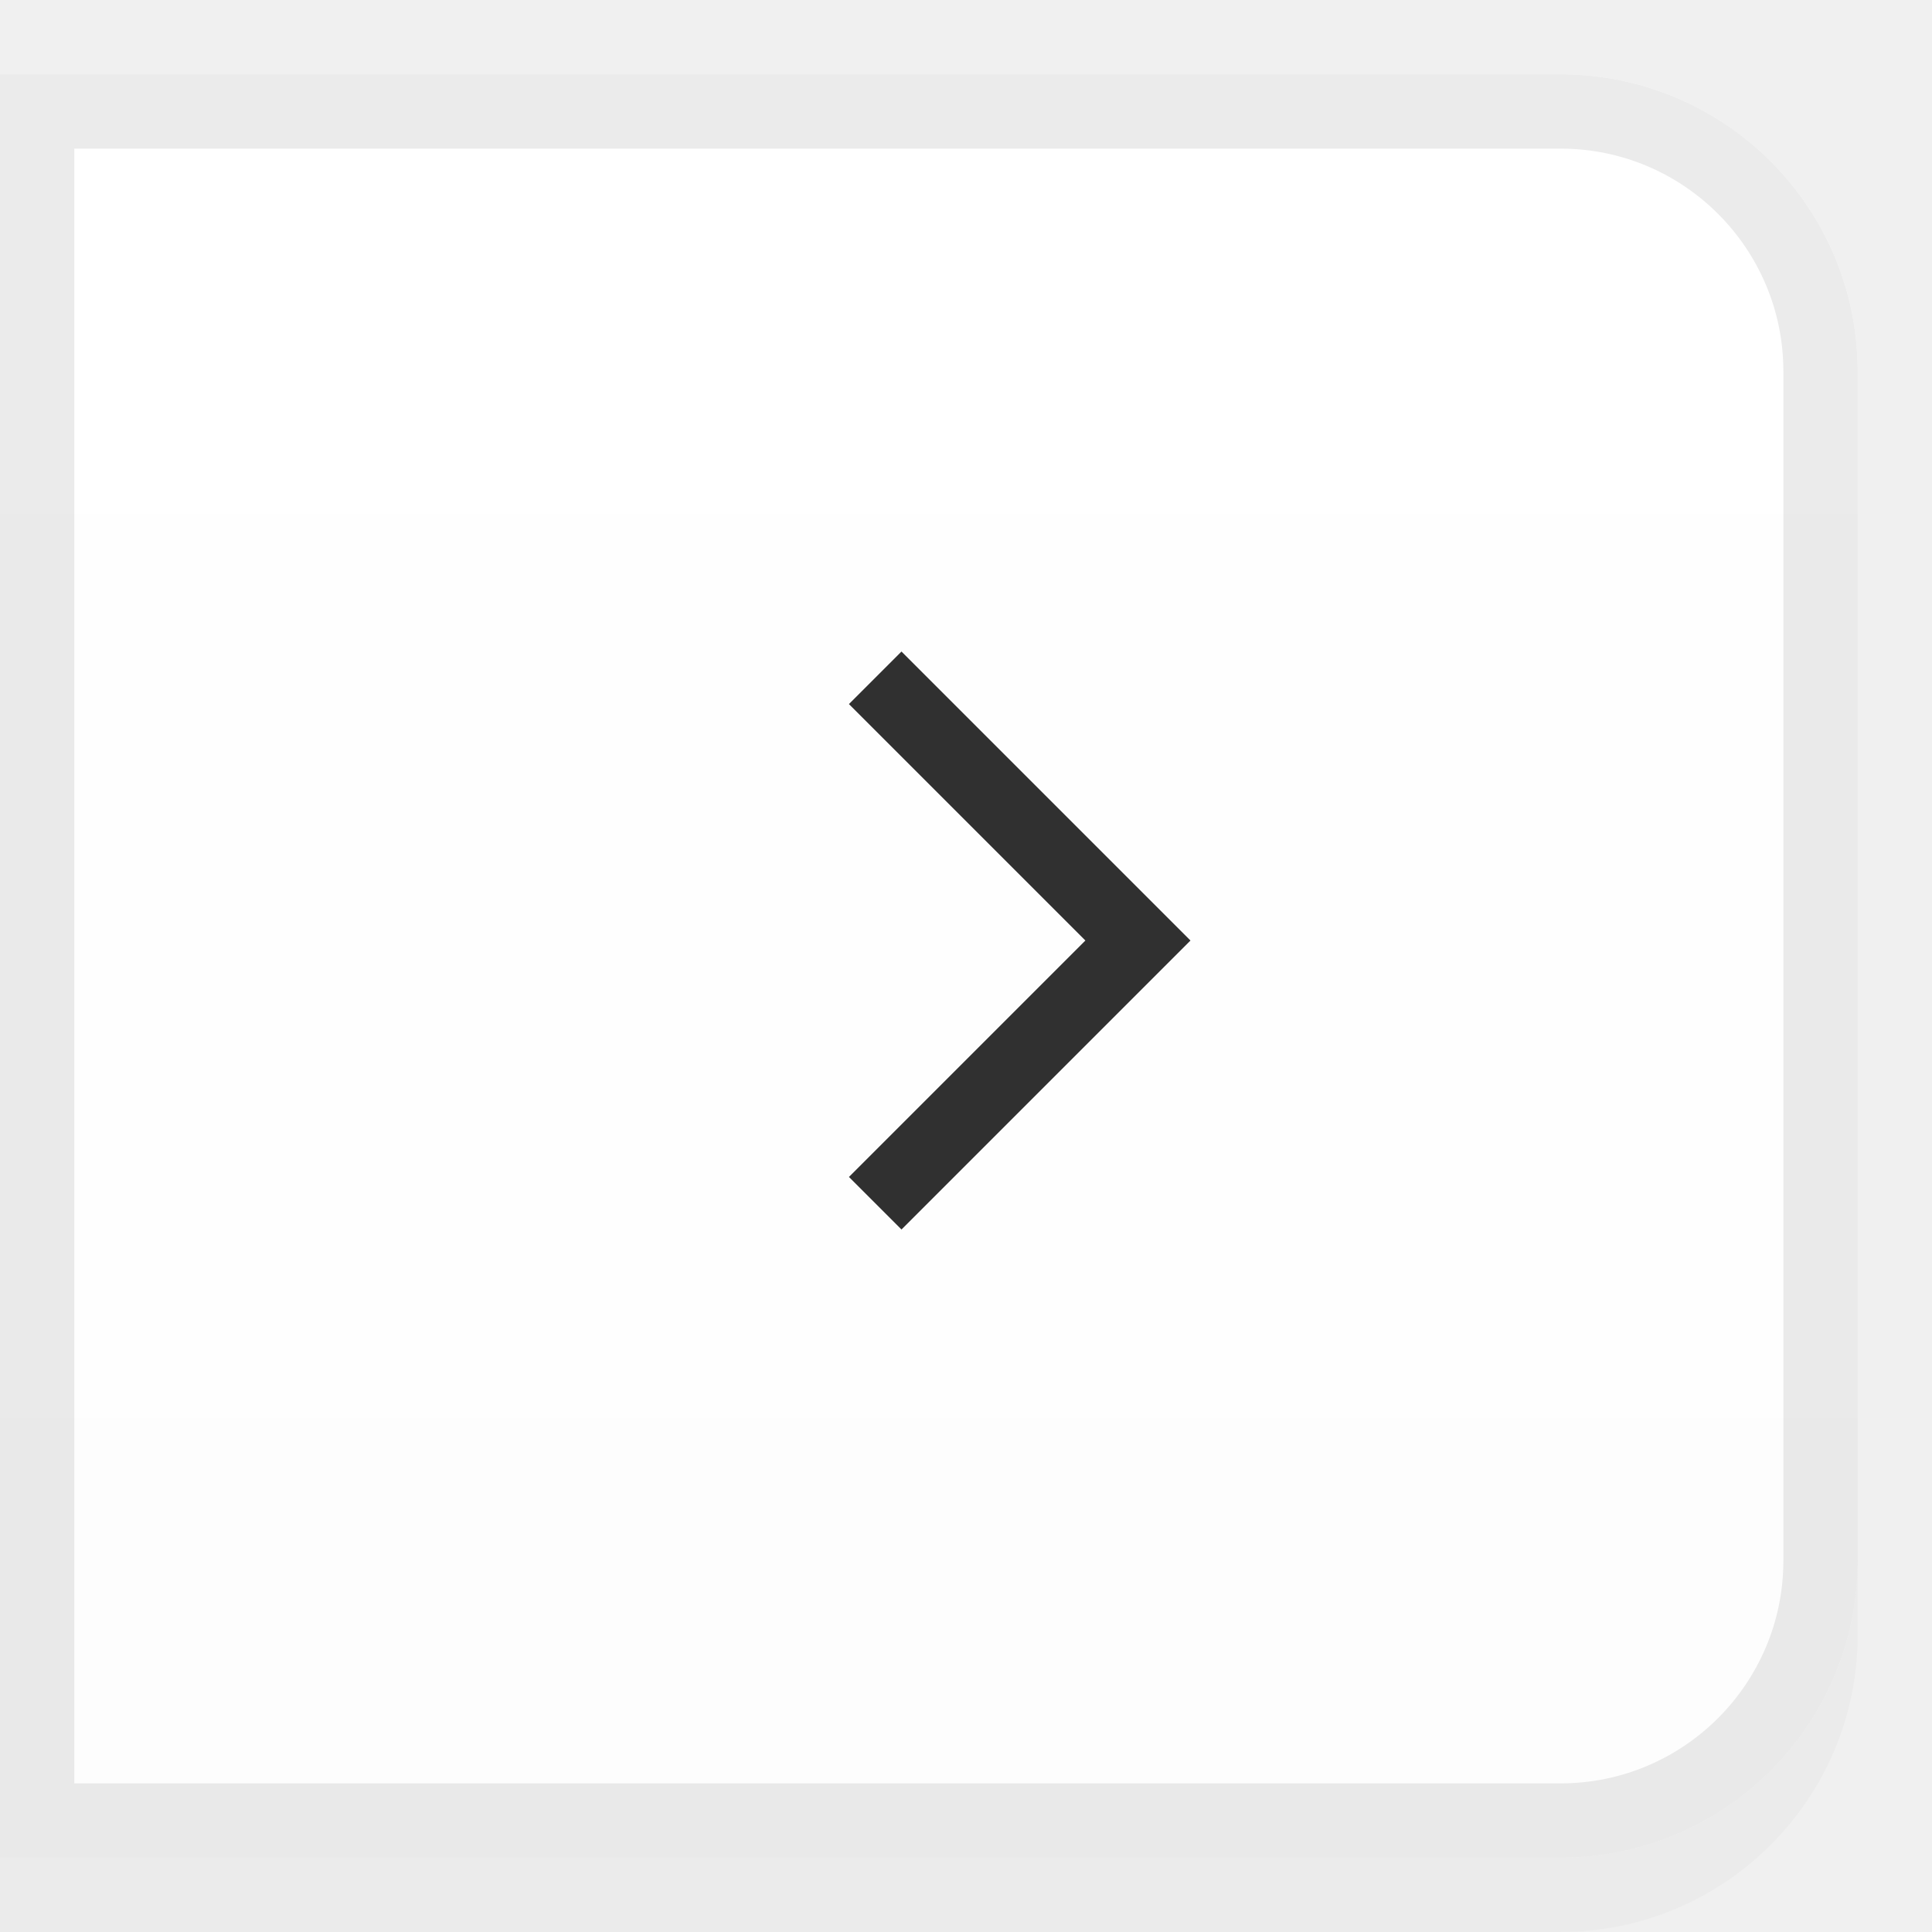
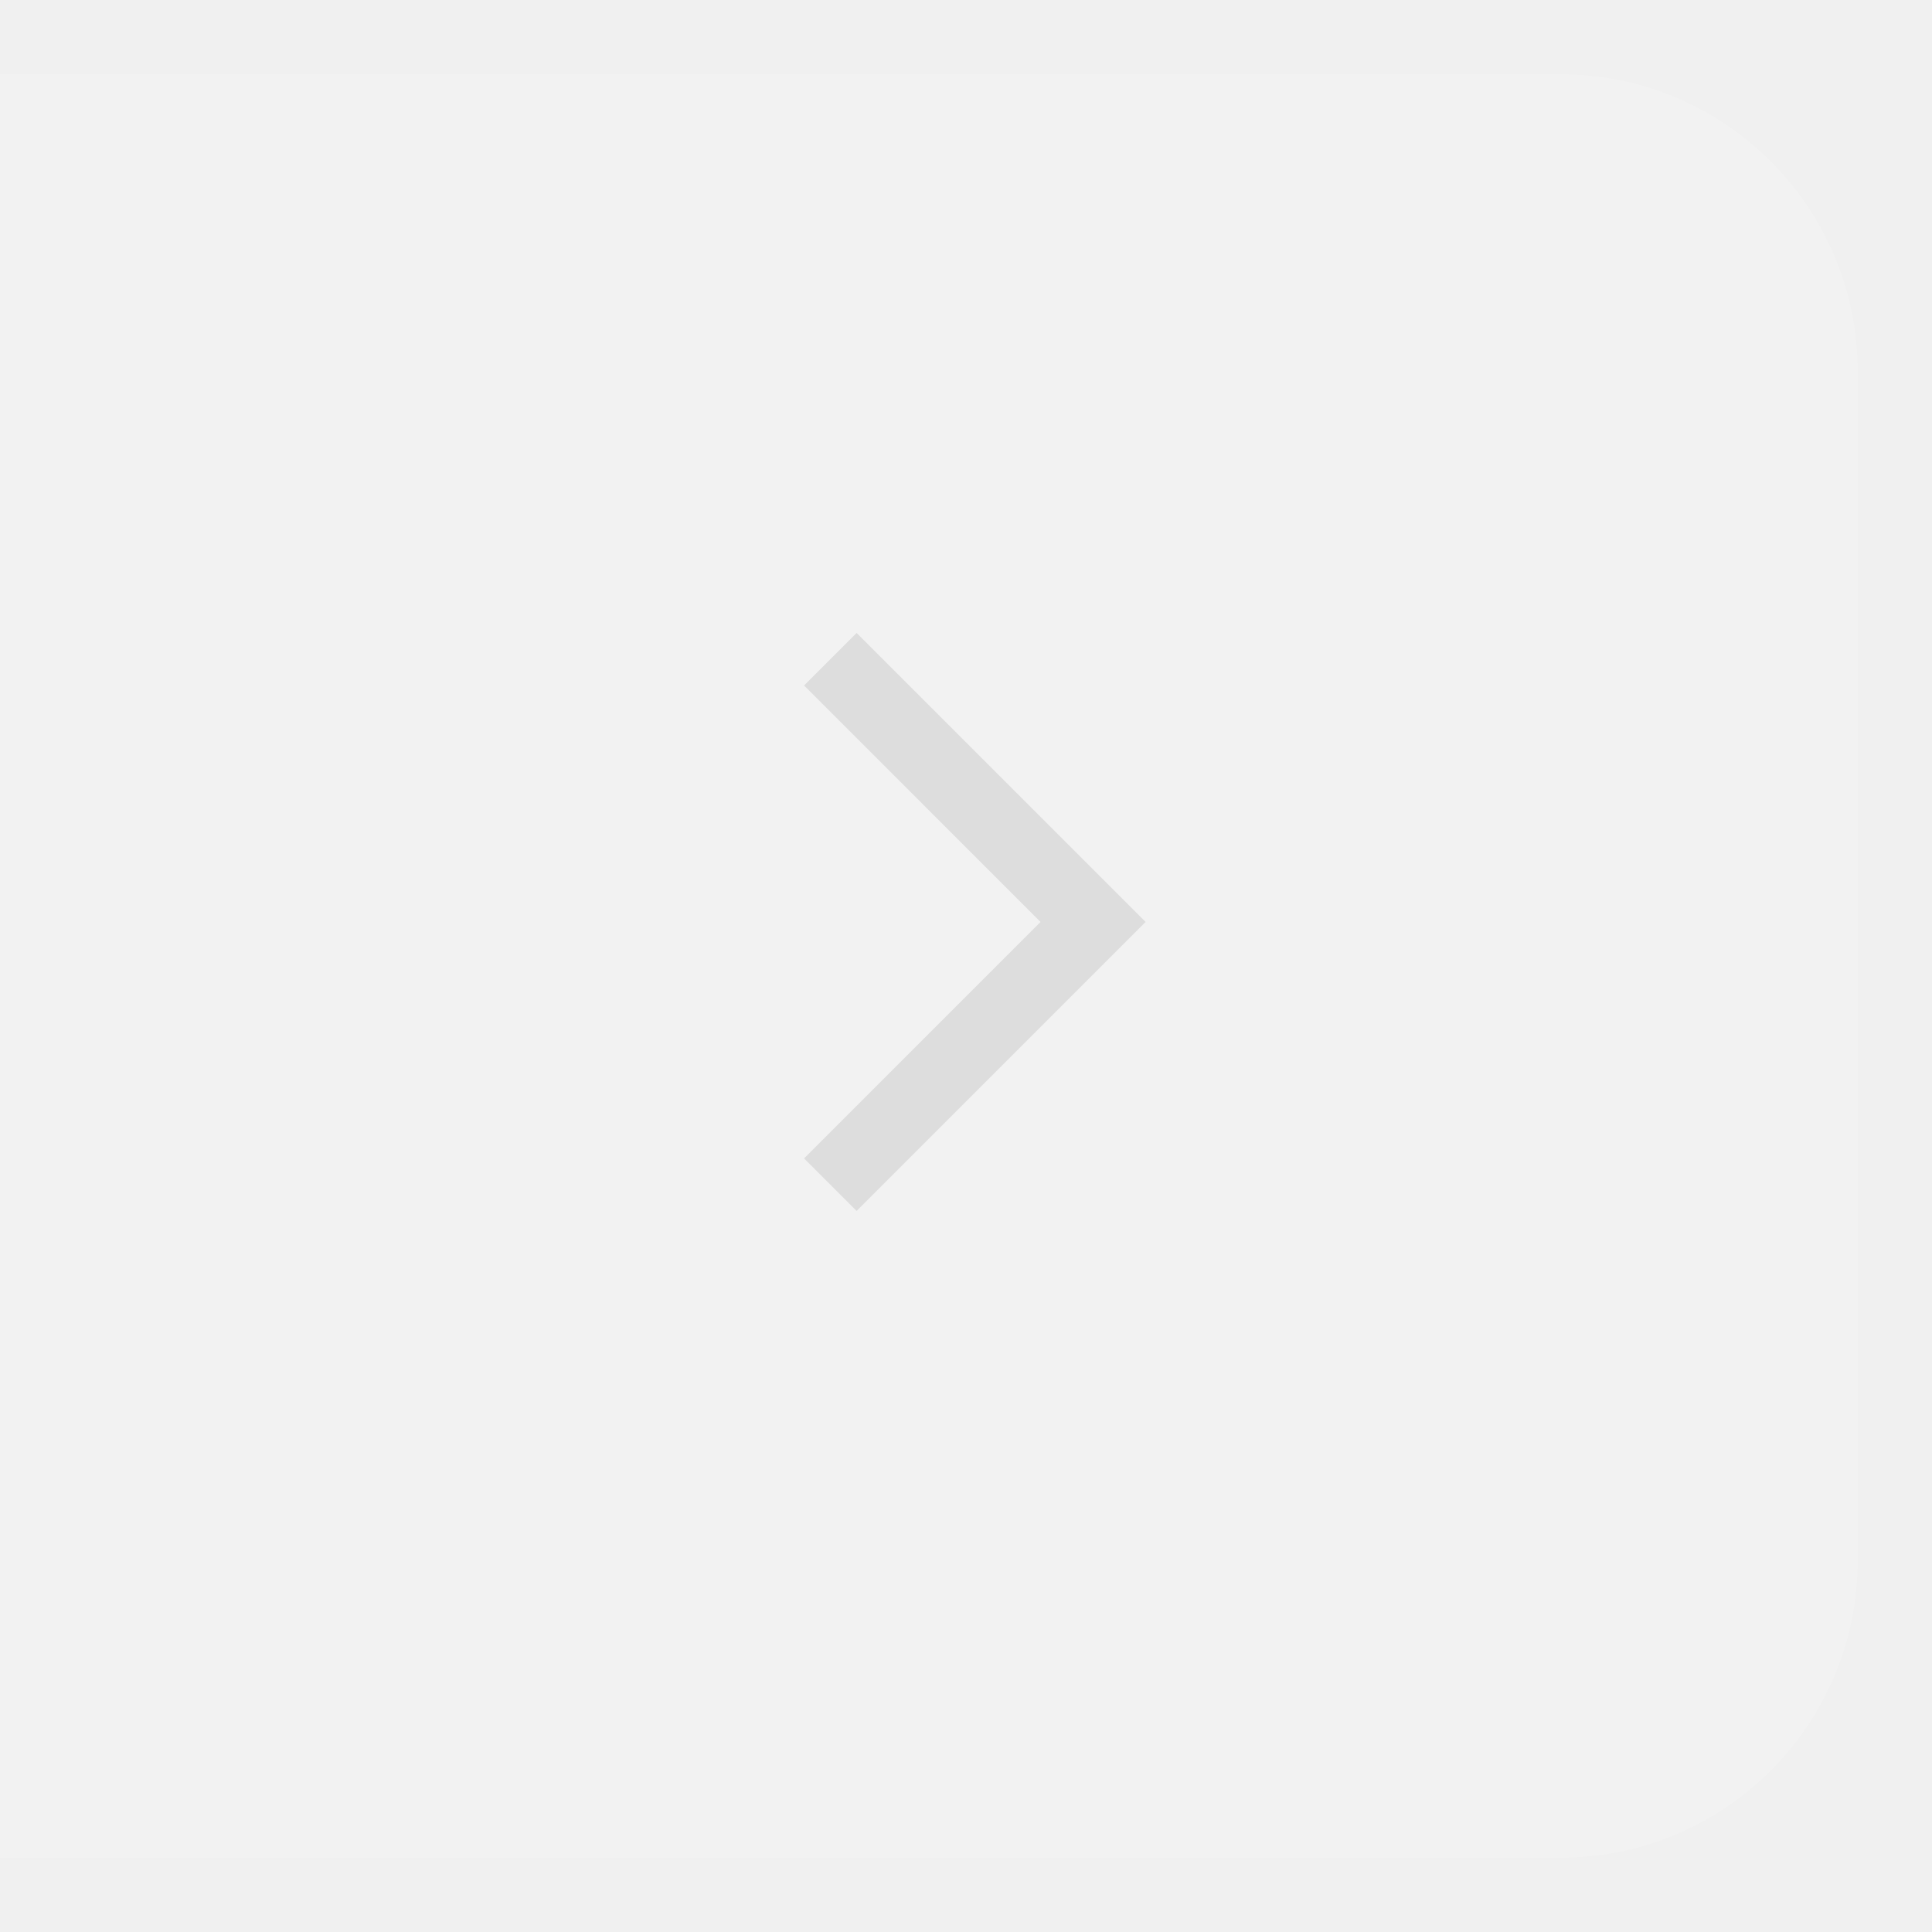
- <svg xmlns="http://www.w3.org/2000/svg" xmlns:xlink="http://www.w3.org/1999/xlink" width="26px" height="26px" viewBox="0 0 26 26" version="1.1">
-   <defs>
-     <linearGradient x1="50%" y1="0%" x2="50%" y2="100%" id="linearGradient-1">
-       <stop stop-color="#FFFFFF" offset="0%" />
-       <stop stop-color="#FDFDFD" offset="100%" />
-     </linearGradient>
-     <path d="M0,0 L0,24 L21,24 C23.209,24 25,22.209 25,20 L25,4 C25,1.791 23.209,-4.05812251e-16 21,0 L0,0 Z" id="path-2" />
-     <filter x="-2.0%" y="-2.1%" width="104.0%" height="108.3%" filterUnits="objectBoundingBox" id="filter-3">
-       <feOffset dx="0" dy="1" in="SourceAlpha" result="shadowOffsetOuter1" />
-       <feComposite in="shadowOffsetOuter1" in2="SourceAlpha" operator="out" result="shadowOffsetOuter1" />
-       <feColorMatrix values="0 0 0 0 0   0 0 0 0 0   0 0 0 0 0  0 0 0 0.02 0" type="matrix" in="shadowOffsetOuter1" />
-     </filter>
-     <filter x="-2.0%" y="-2.1%" width="104.0%" height="108.3%" filterUnits="objectBoundingBox" id="filter-4">
-       <feOffset dx="0" dy="1" in="SourceAlpha" result="shadowOffsetInner1" />
-       <feComposite in="shadowOffsetInner1" in2="SourceAlpha" operator="arithmetic" k2="-1" k3="1" result="shadowInnerInner1" />
-       <feColorMatrix values="0 0 0 0 1   0 0 0 0 1   0 0 0 0 1  0 0 0 0.6 0" type="matrix" in="shadowInnerInner1" />
-     </filter>
-   </defs>
-   <g id="DUI_浅色" stroke="none" stroke-width="1" fill="none" fill-rule="evenodd" transform="translate(-146, -392)">
-     <g id="forward_normal" transform="translate(146, 393)">
-       <g id="backward">
-         <use fill="black" fill-opacity="1" filter="url(#filter-3)" xlink:href="#path-2" />
-         <use fill="url(#linearGradient-1)" fill-rule="evenodd" xlink:href="#path-2" />
-         <use fill="black" fill-opacity="1" filter="url(#filter-4)" xlink:href="#path-2" />
-         <path stroke-opacity="0.08" stroke="#000000" stroke-width="1" d="M0.5,0.5 L0.5,23.5 L21,23.5 C22.933,23.5 24.5,21.933 24.5,20 L24.5,4 C24.5,2.067 22.933,0.5 21,0.5 L0.5,0.5 Z" />
-       </g>
-       <polyline id="forward" stroke="#303030" transform="translate(11.77817, 11.65685) scale(-1, 1) rotate(-45) translate(-11.77817, -11.65685) " points="14.278 9.157 9.278 9.157 9.278 14.157" />
-     </g>
+ <svg xmlns="http://www.w3.org/2000/svg" width="26" height="26" viewBox="0 0 26 26">
+   <g fill="none" fill-rule="evenodd" transform="translate(0 1)">
+     <path fill="#FFF" fill-opacity=".15" d="M0,0 L0,24 L21,24 C23.209,24 25,22.209 25,20 L25,4 C25,1.791 23.209,-4.05812251e-16 21,0 L0,0 Z" />
+     <polygon fill="#DDD" points="9.778 9.657 9.778 14.157 8.778 14.157 8.778 8.657 14.278 8.657 14.278 9.657" transform="scale(-1 1) rotate(-45 0 39.238)" />
  </g>
</svg>
